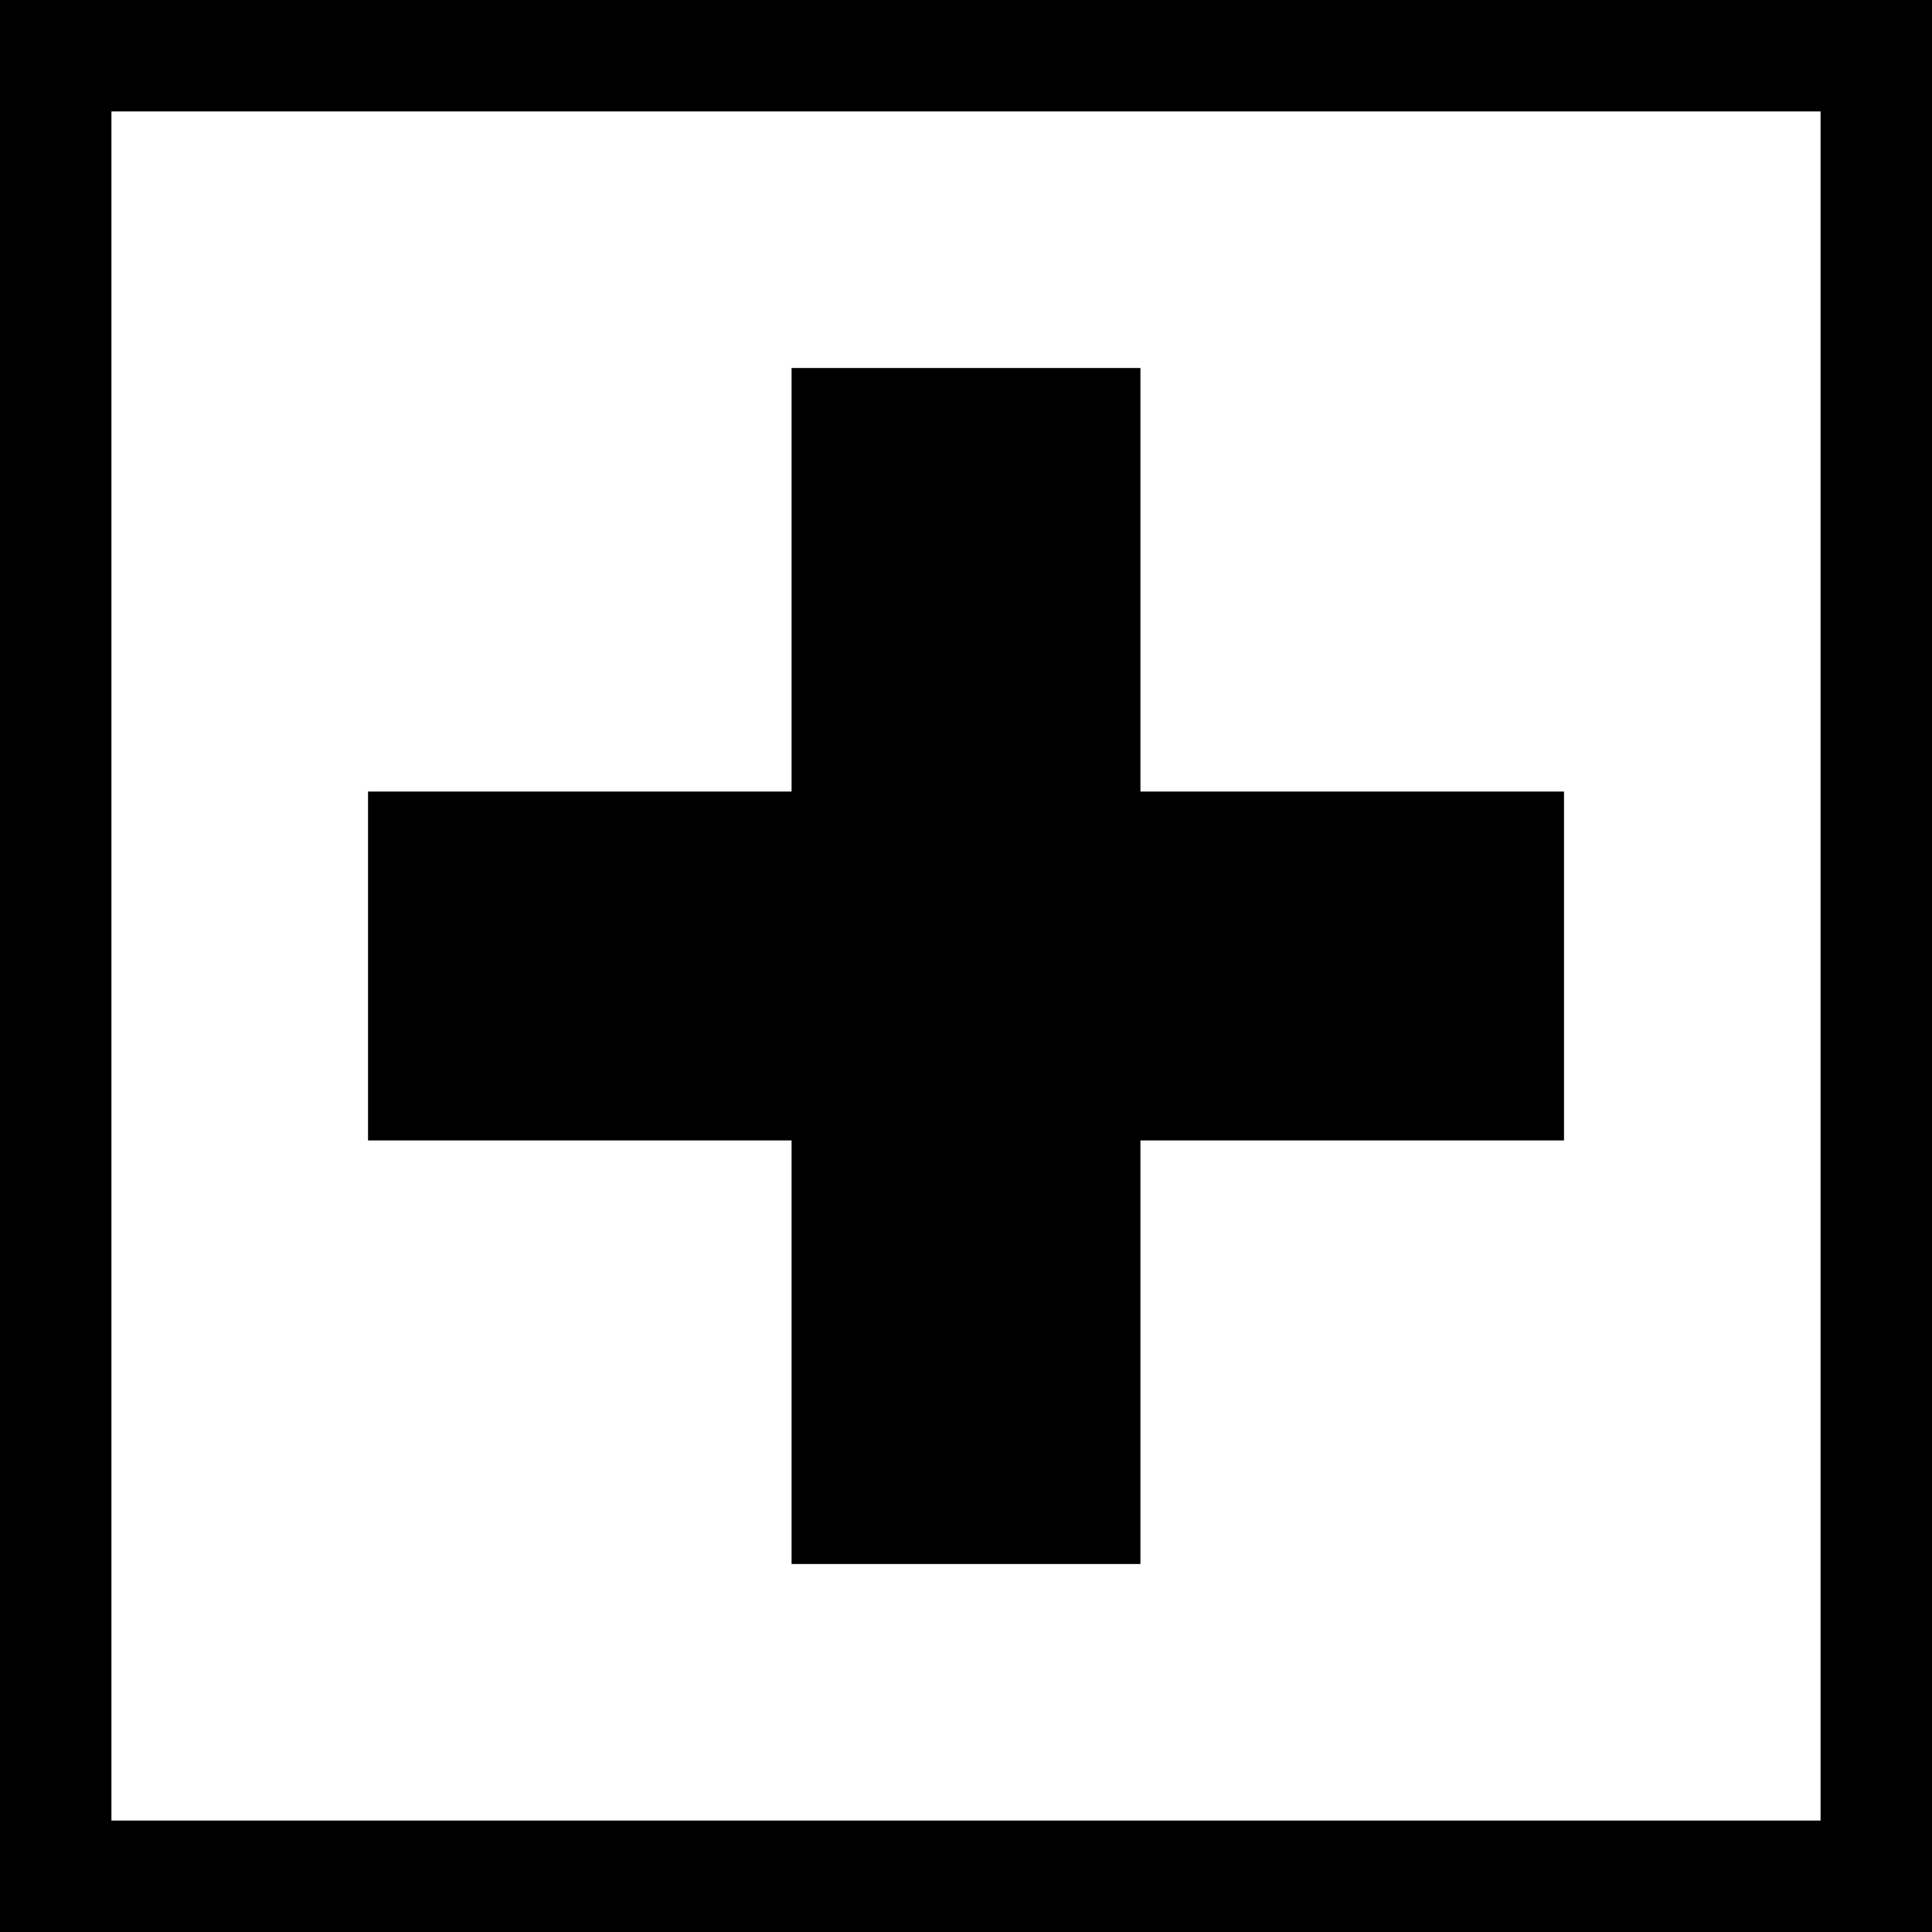
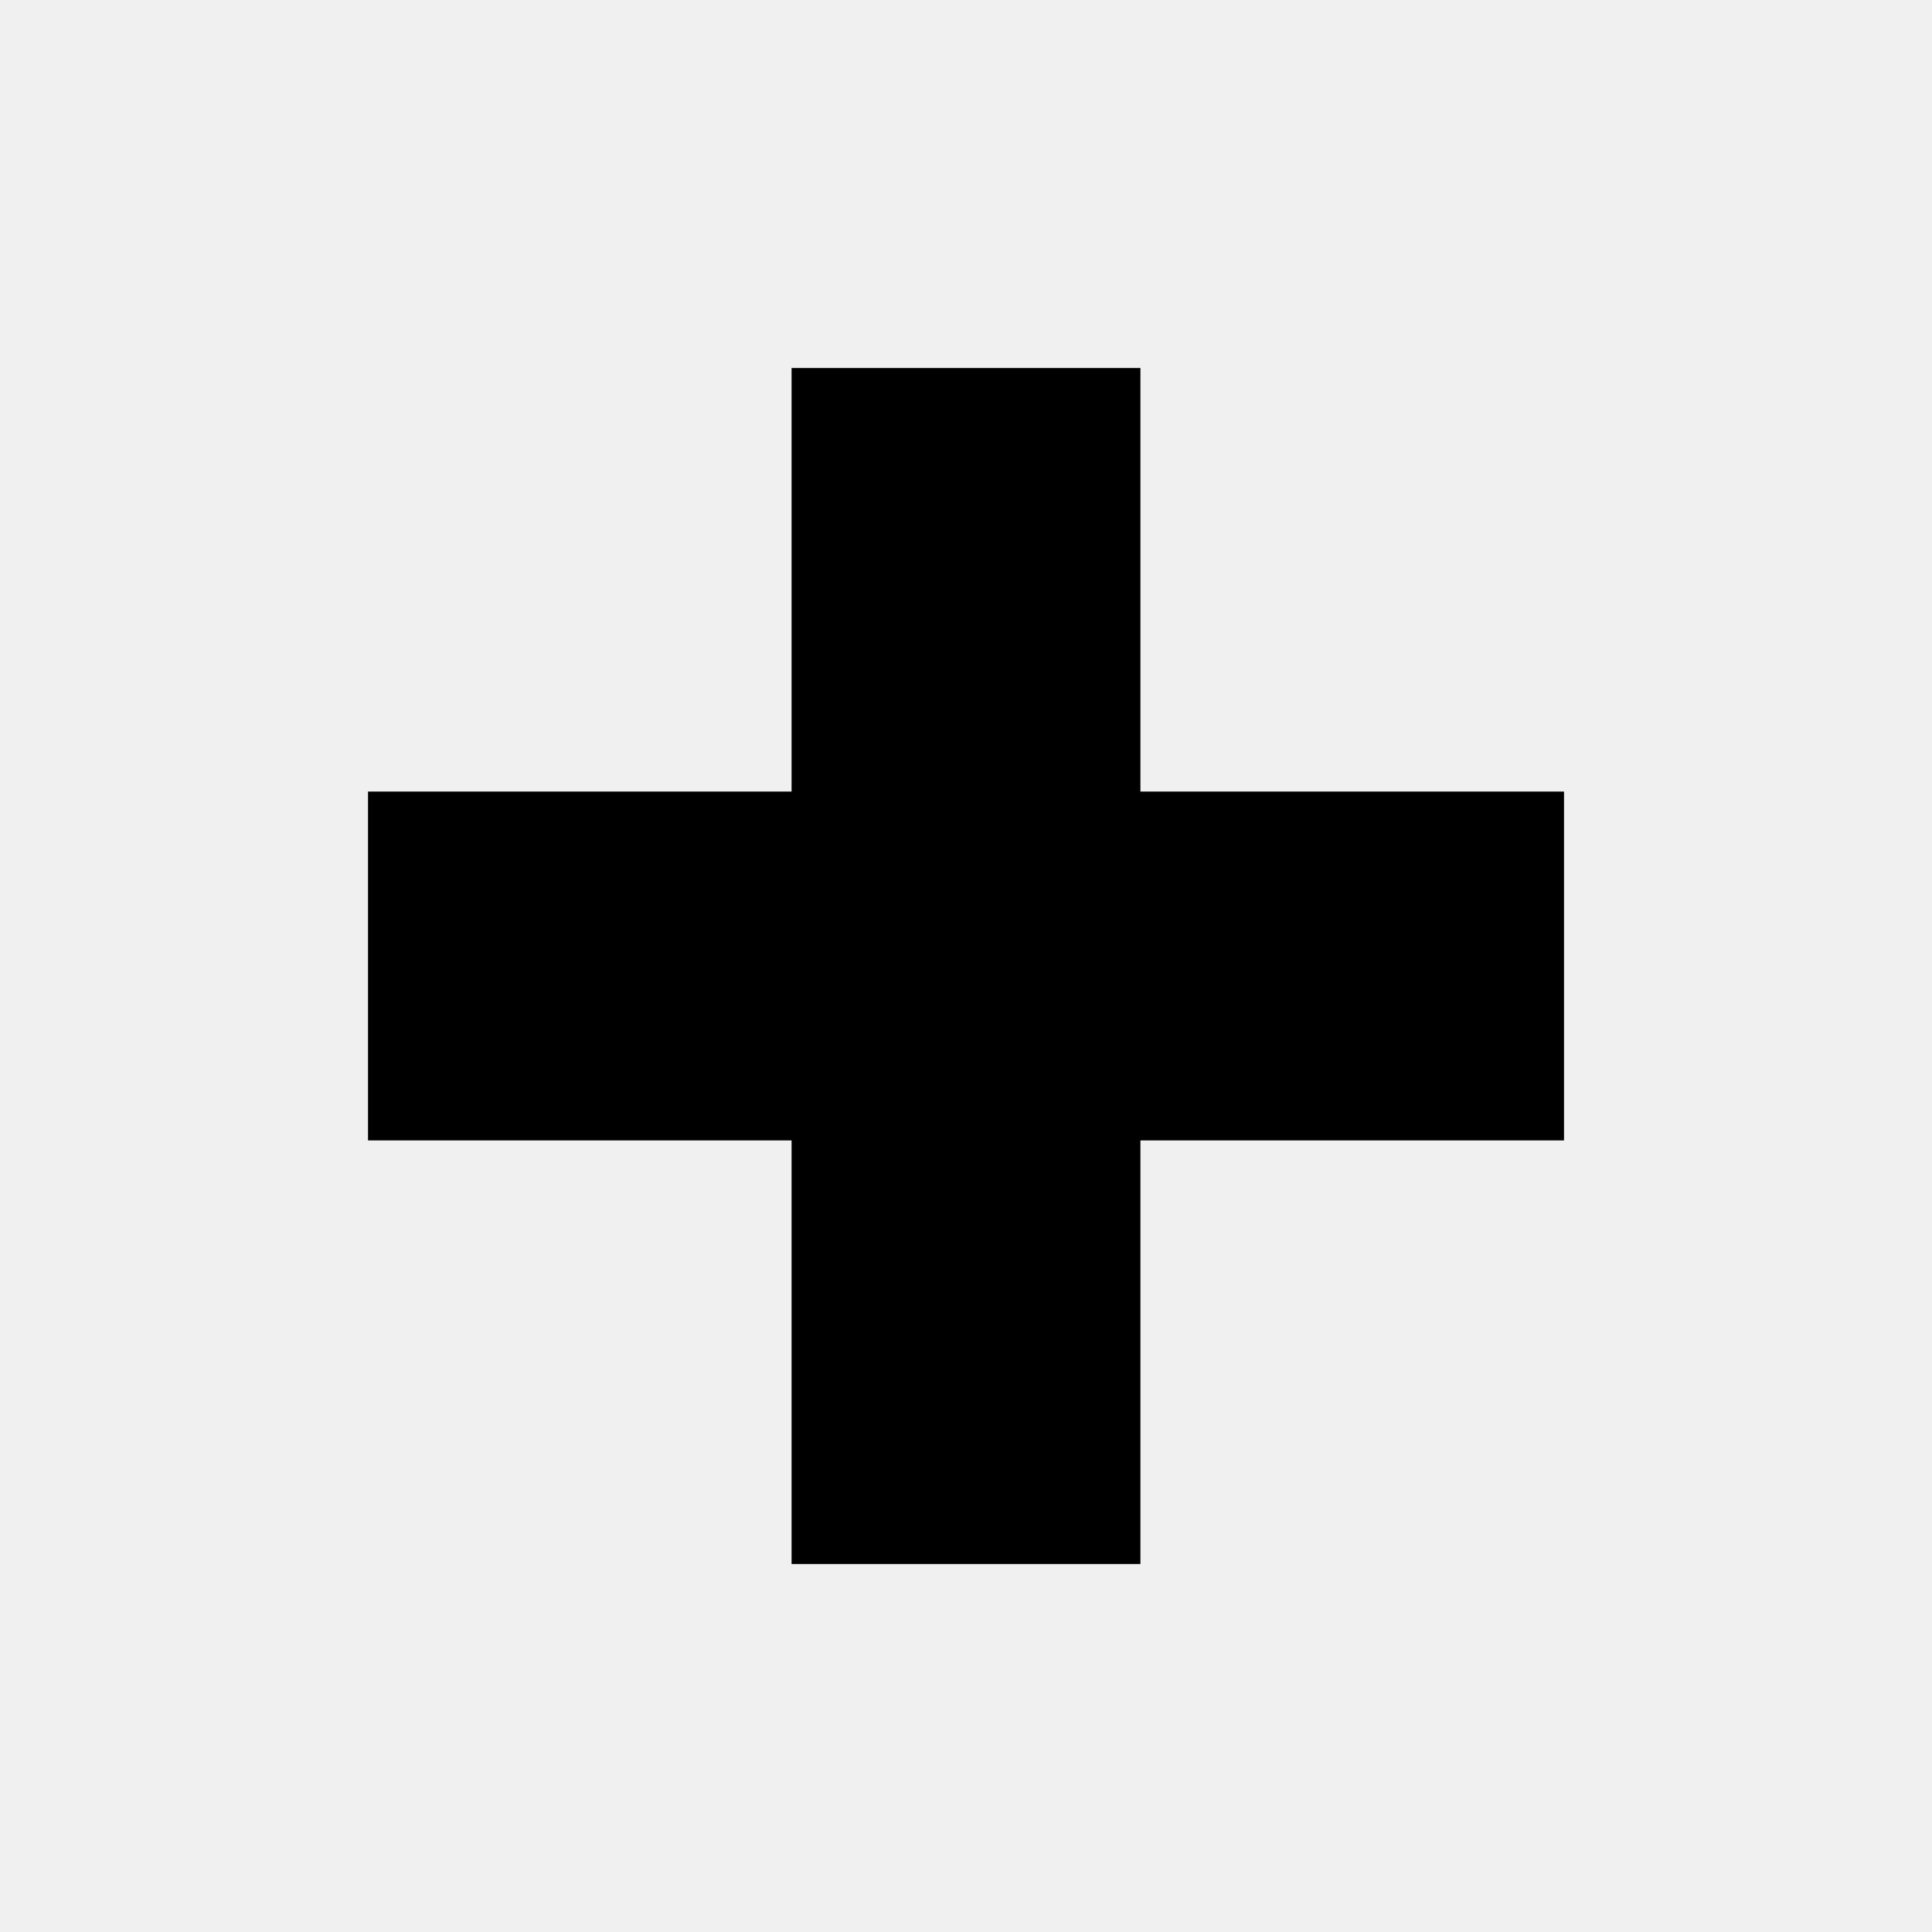
<svg xmlns="http://www.w3.org/2000/svg" width="200" height="200" viewBox="0 0 52.917 52.917" version="1.1" id="svg8">
  <defs id="defs2" />
  <g id="layer1" transform="translate(0,-244.0833)">
-     <rect style="opacity:1;fill:#ffffff;fill-opacity:1;stroke:#000000;stroke-width:3.052;stroke-linecap:round;stroke-linejoin:miter;stroke-miterlimit:4;stroke-dasharray:none;stroke-dashoffset:0;stroke-opacity:1" id="rect815" width="49.865" height="49.865" x="1.526" y="245.609" />
    <rect style="opacity:1;fill:#000000;fill-opacity:1;stroke:none;stroke-width:3.333;stroke-linecap:round;stroke-linejoin:miter;stroke-miterlimit:4;stroke-dasharray:none;stroke-dashoffset:0;stroke-opacity:1" id="rect817" width="32.758" height="9.555" x="10.08" y="265.764" />
    <rect y="-31.236" x="254.163" height="9.555" width="32.758" id="rect819" style="opacity:1;fill:#000000;fill-opacity:1;stroke:none;stroke-width:3.333;stroke-linecap:round;stroke-linejoin:miter;stroke-miterlimit:4;stroke-dasharray:none;stroke-dashoffset:0;stroke-opacity:1" transform="rotate(90)" />
  </g>
</svg>
